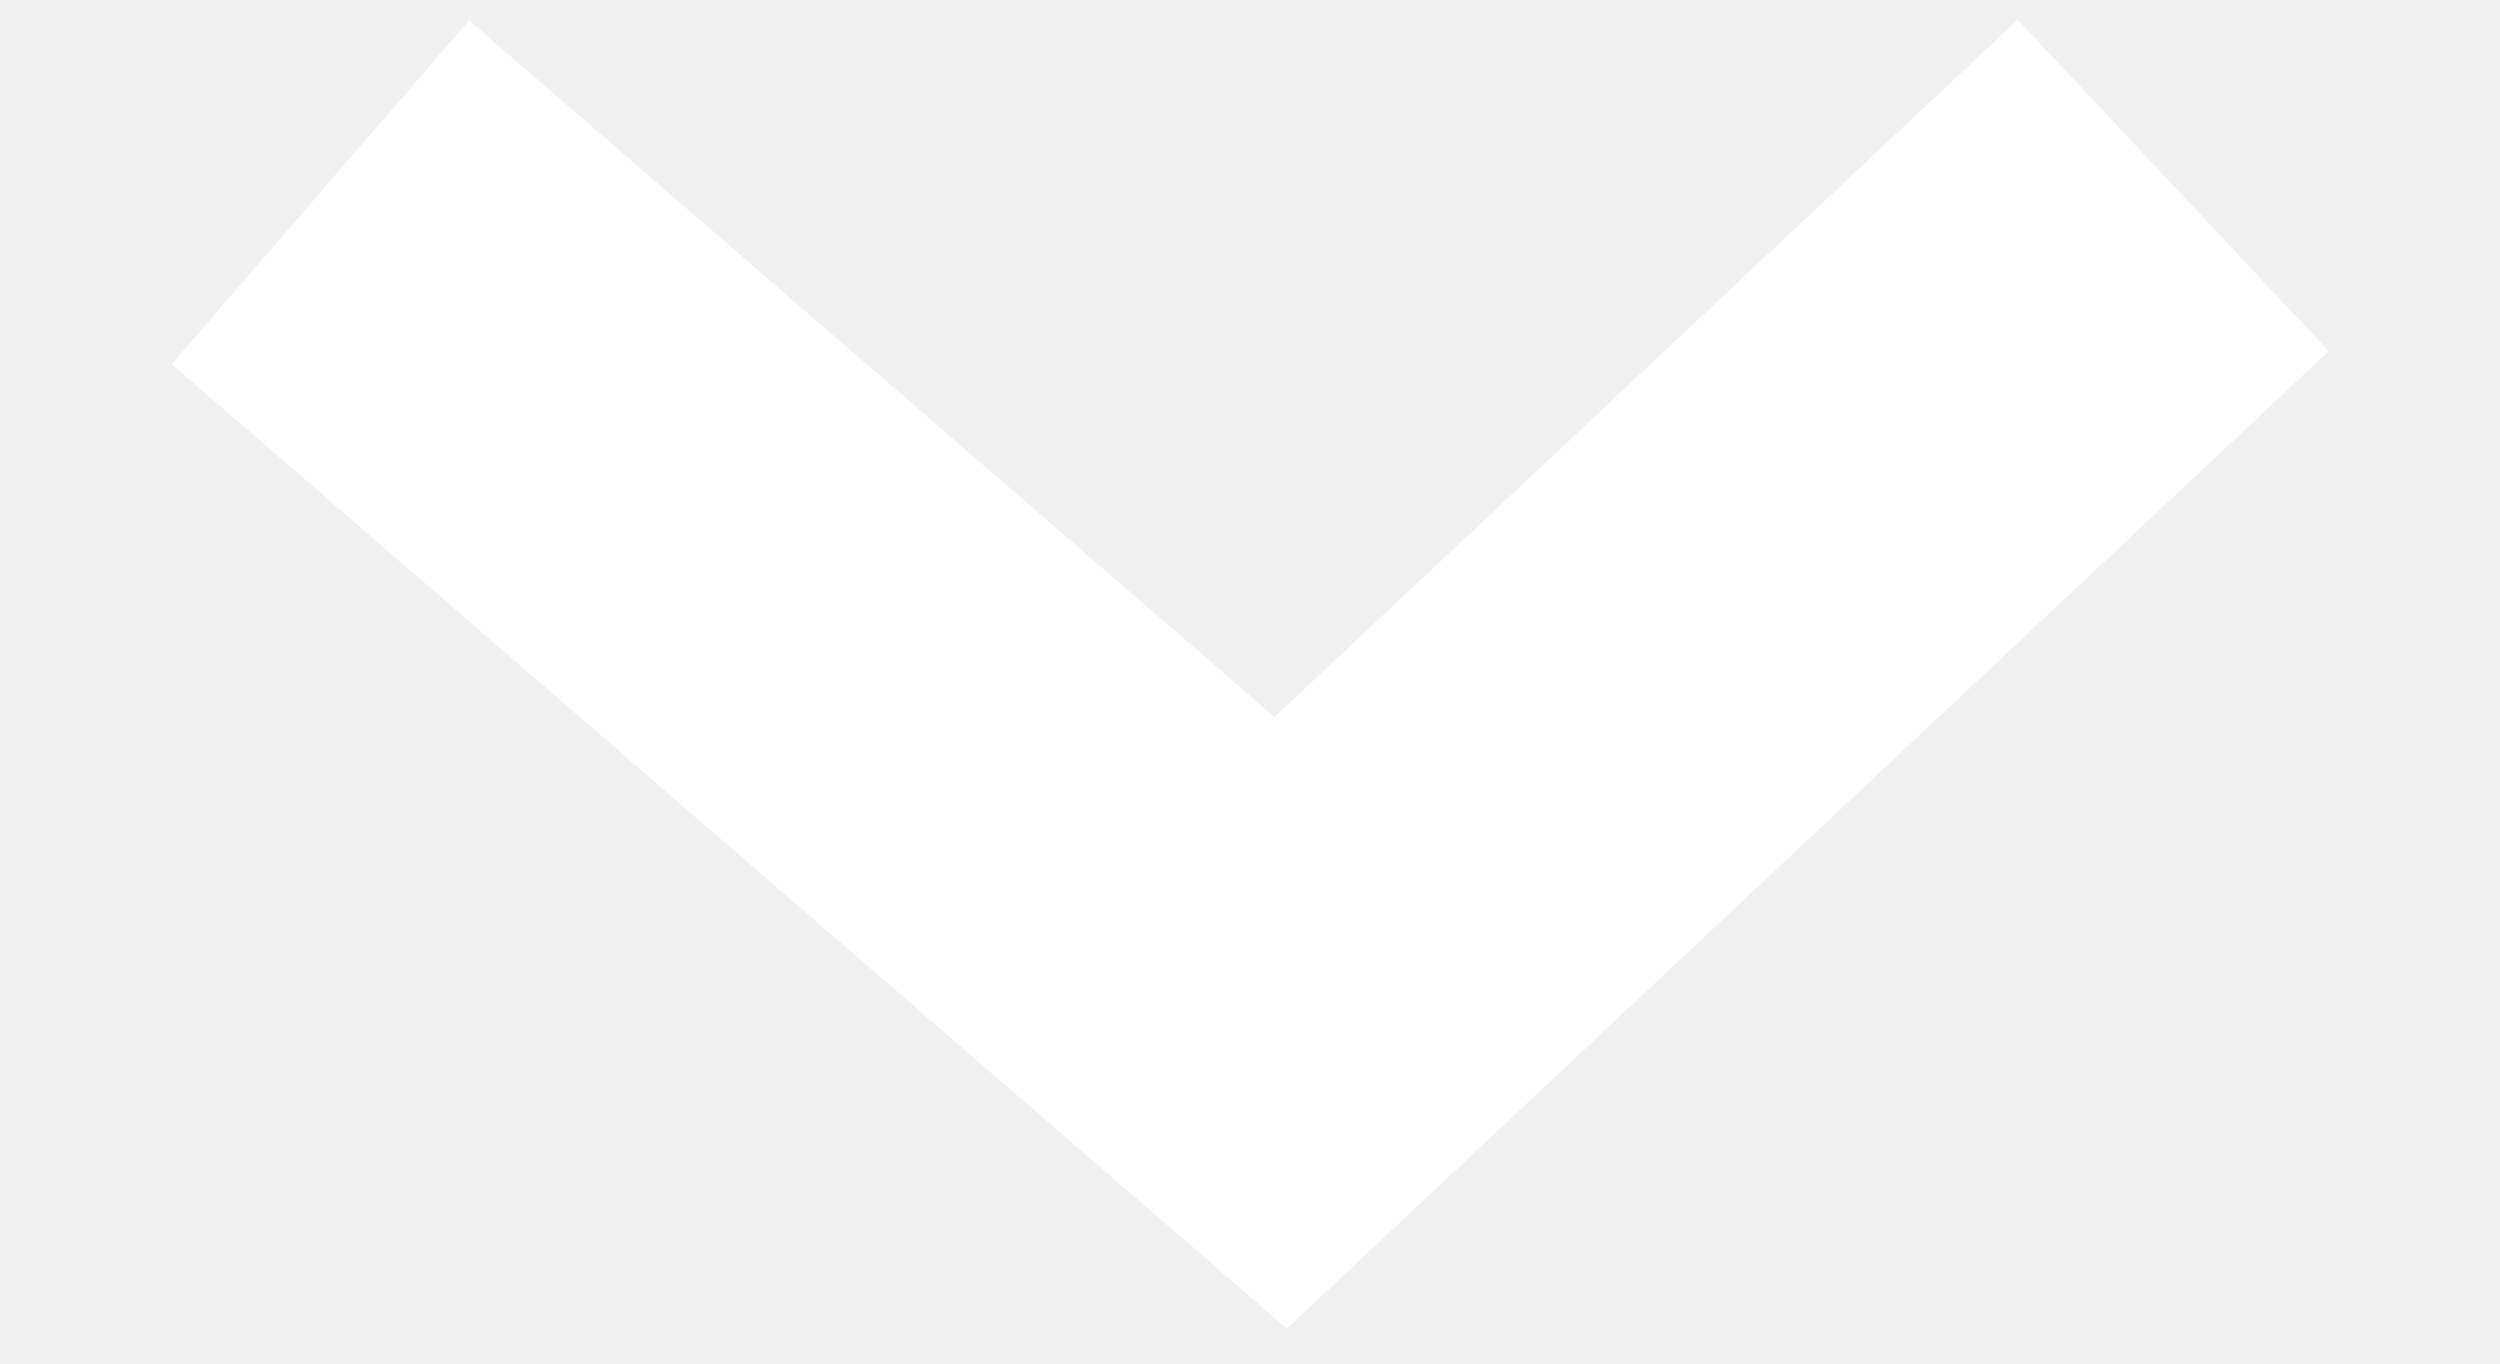
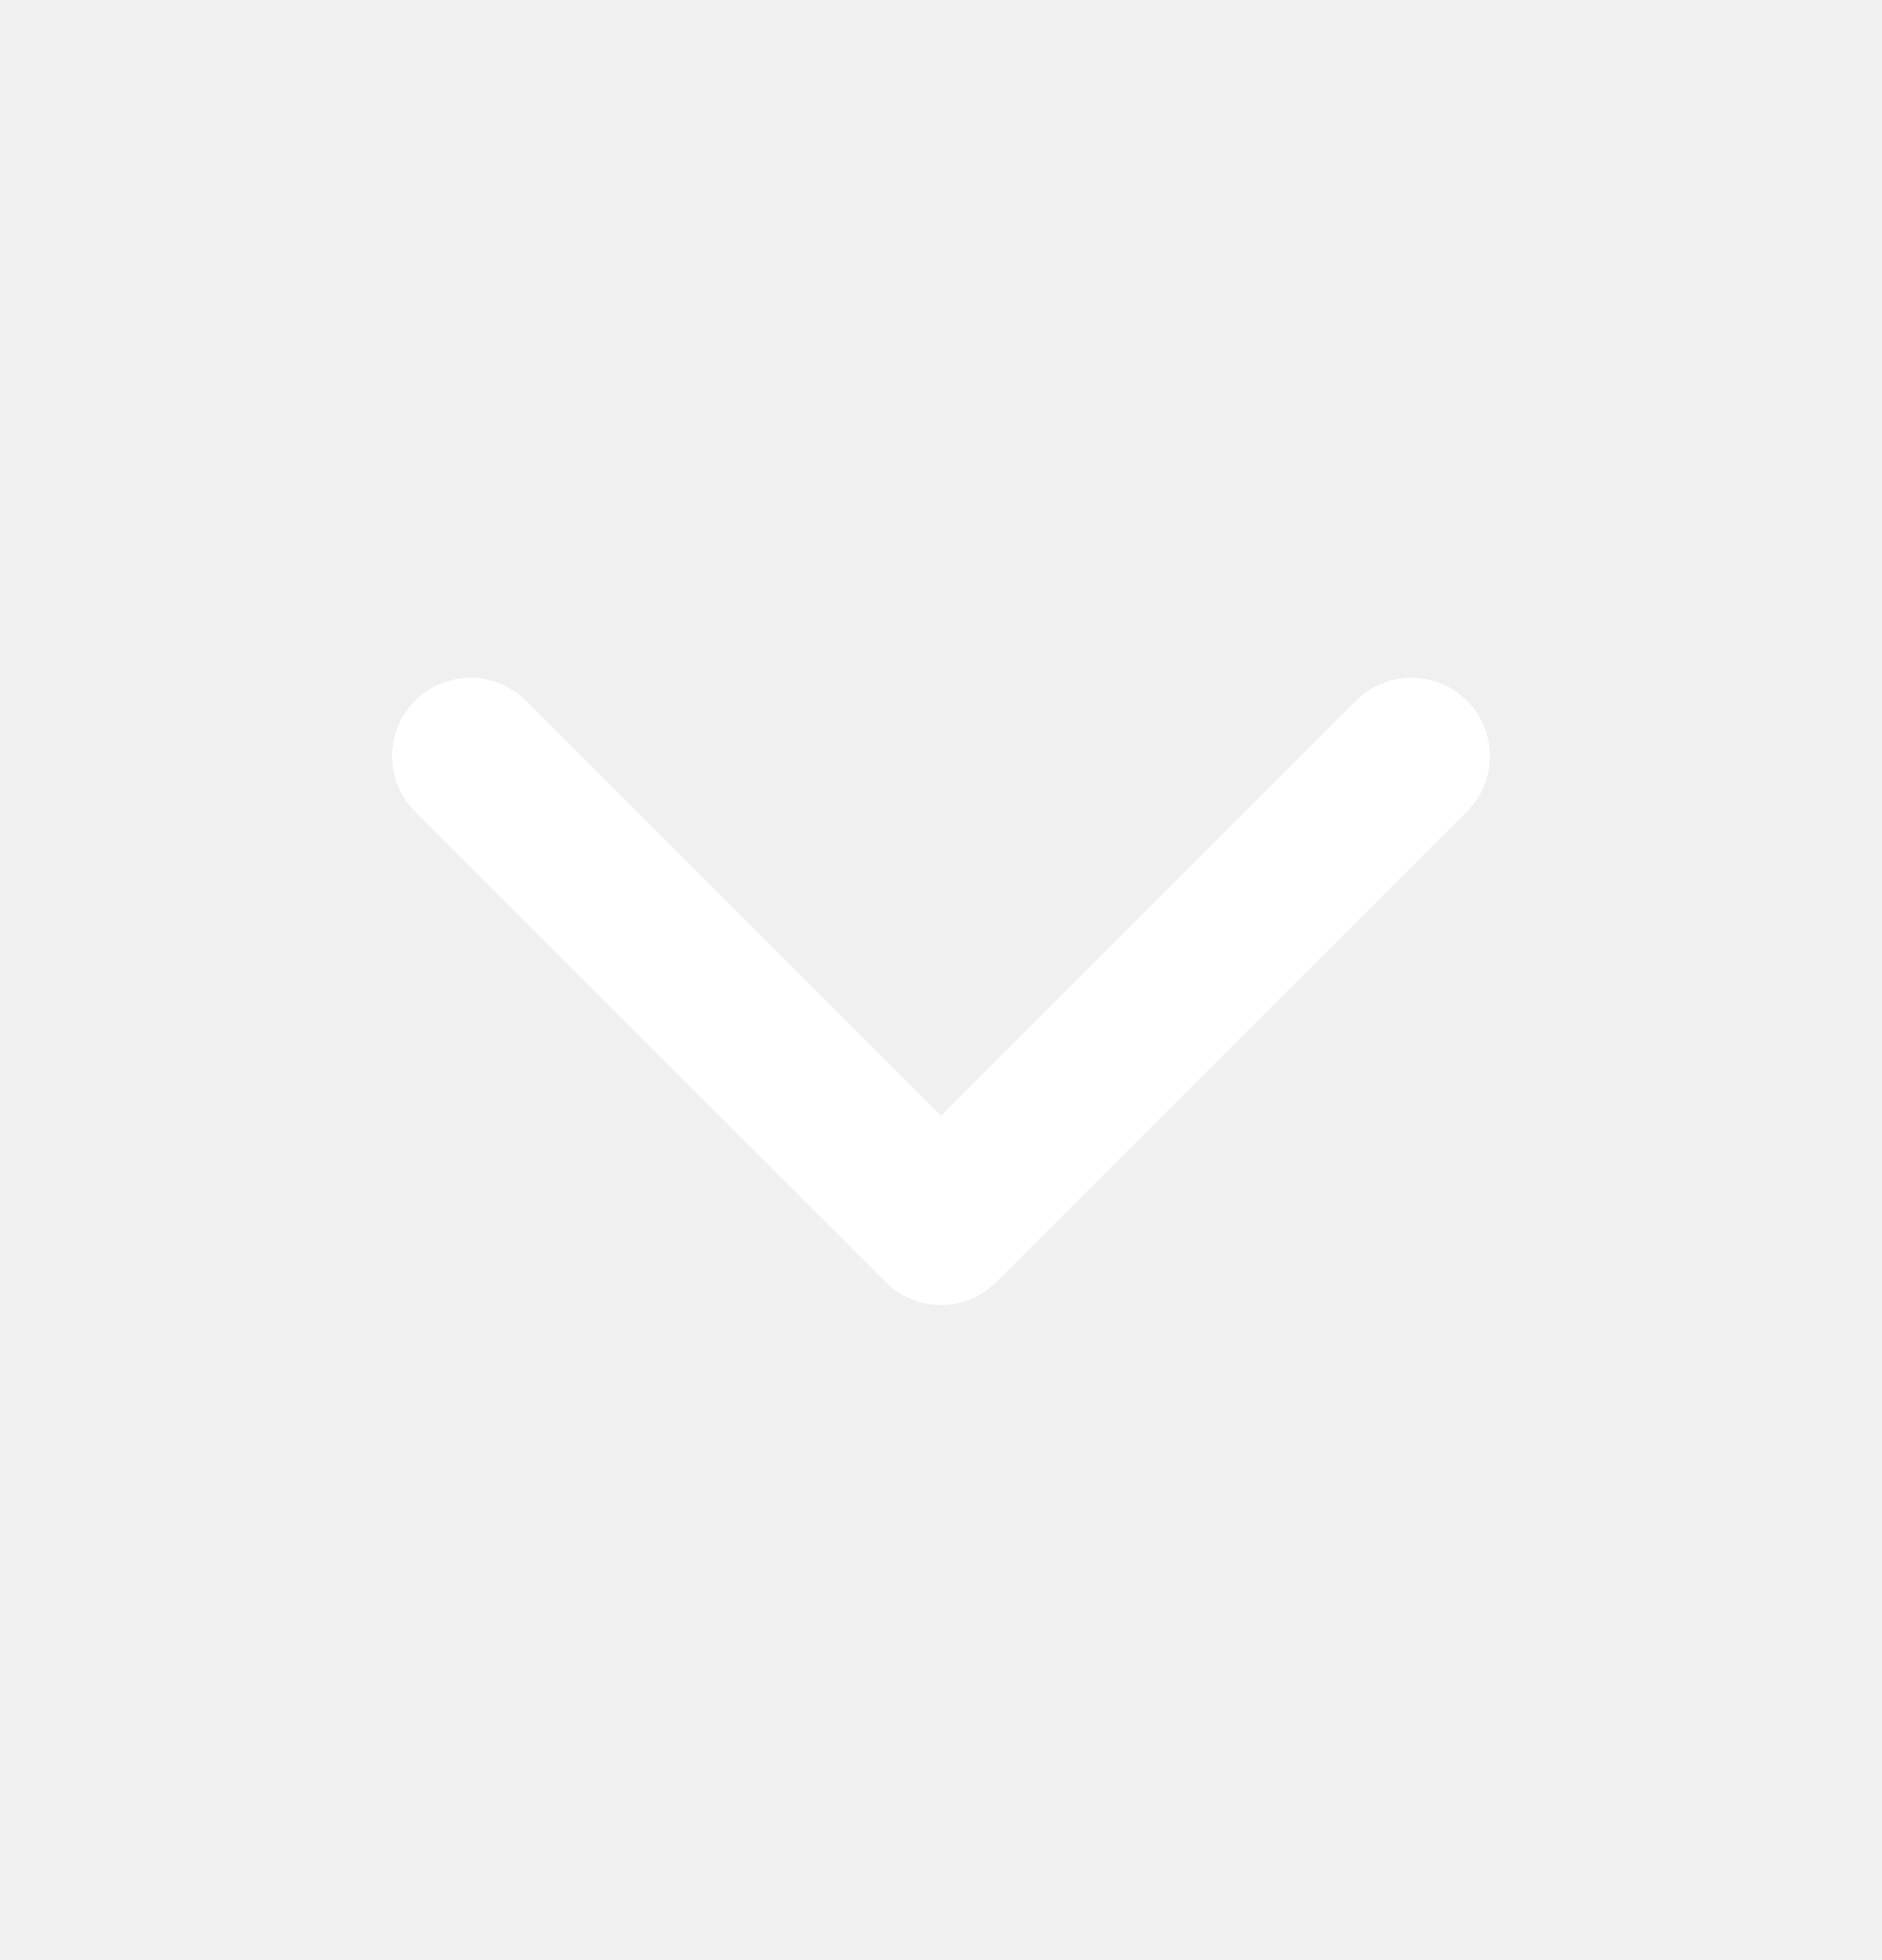
- <svg xmlns="http://www.w3.org/2000/svg" width="11" height="6" viewBox="0 0 11 6" fill="none">
-   <path d="M2.166 1.5L5.635 4.5L8.833 1.5" stroke="white" stroke-width="2" stroke-linecap="square" />
+ <svg xmlns="http://www.w3.org/2000/svg" width="24" height="25" viewBox="0 0 24 25" fill="none">
+   <path d="M6 9.645L12 15.645L18 9.645" stroke="white" stroke-width="2" stroke-linecap="round" stroke-linejoin="round" />
</svg>
